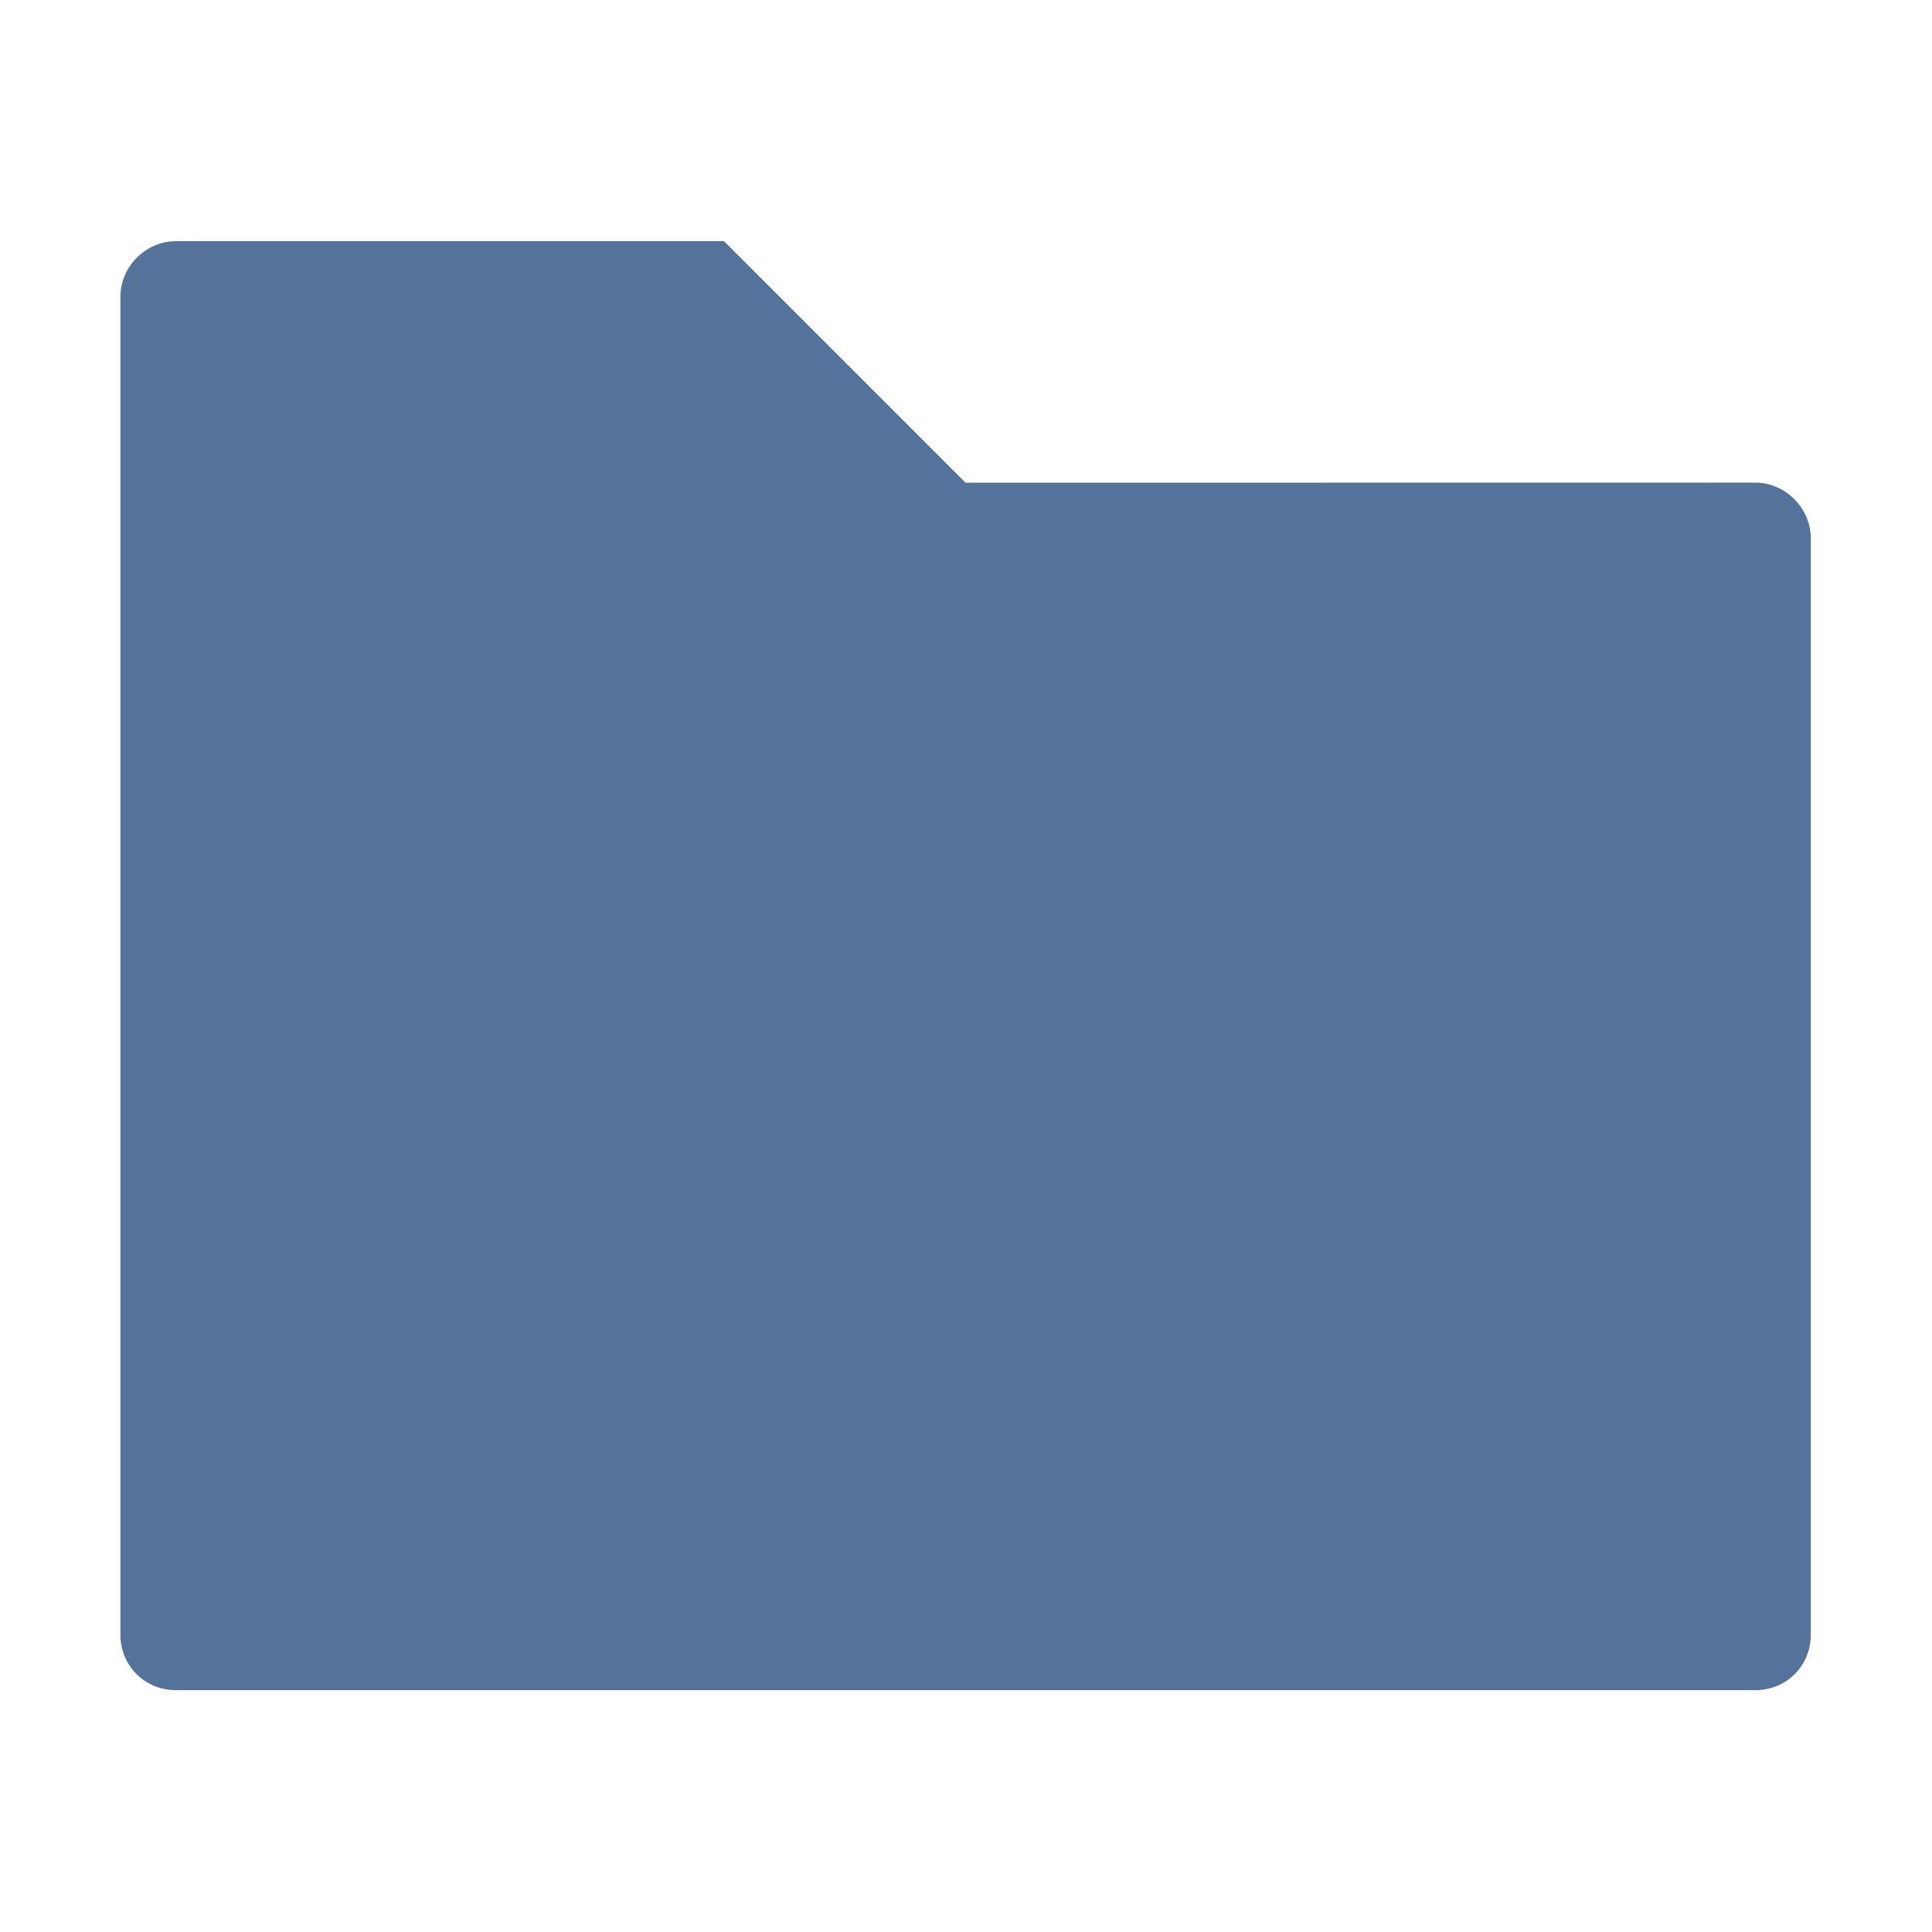
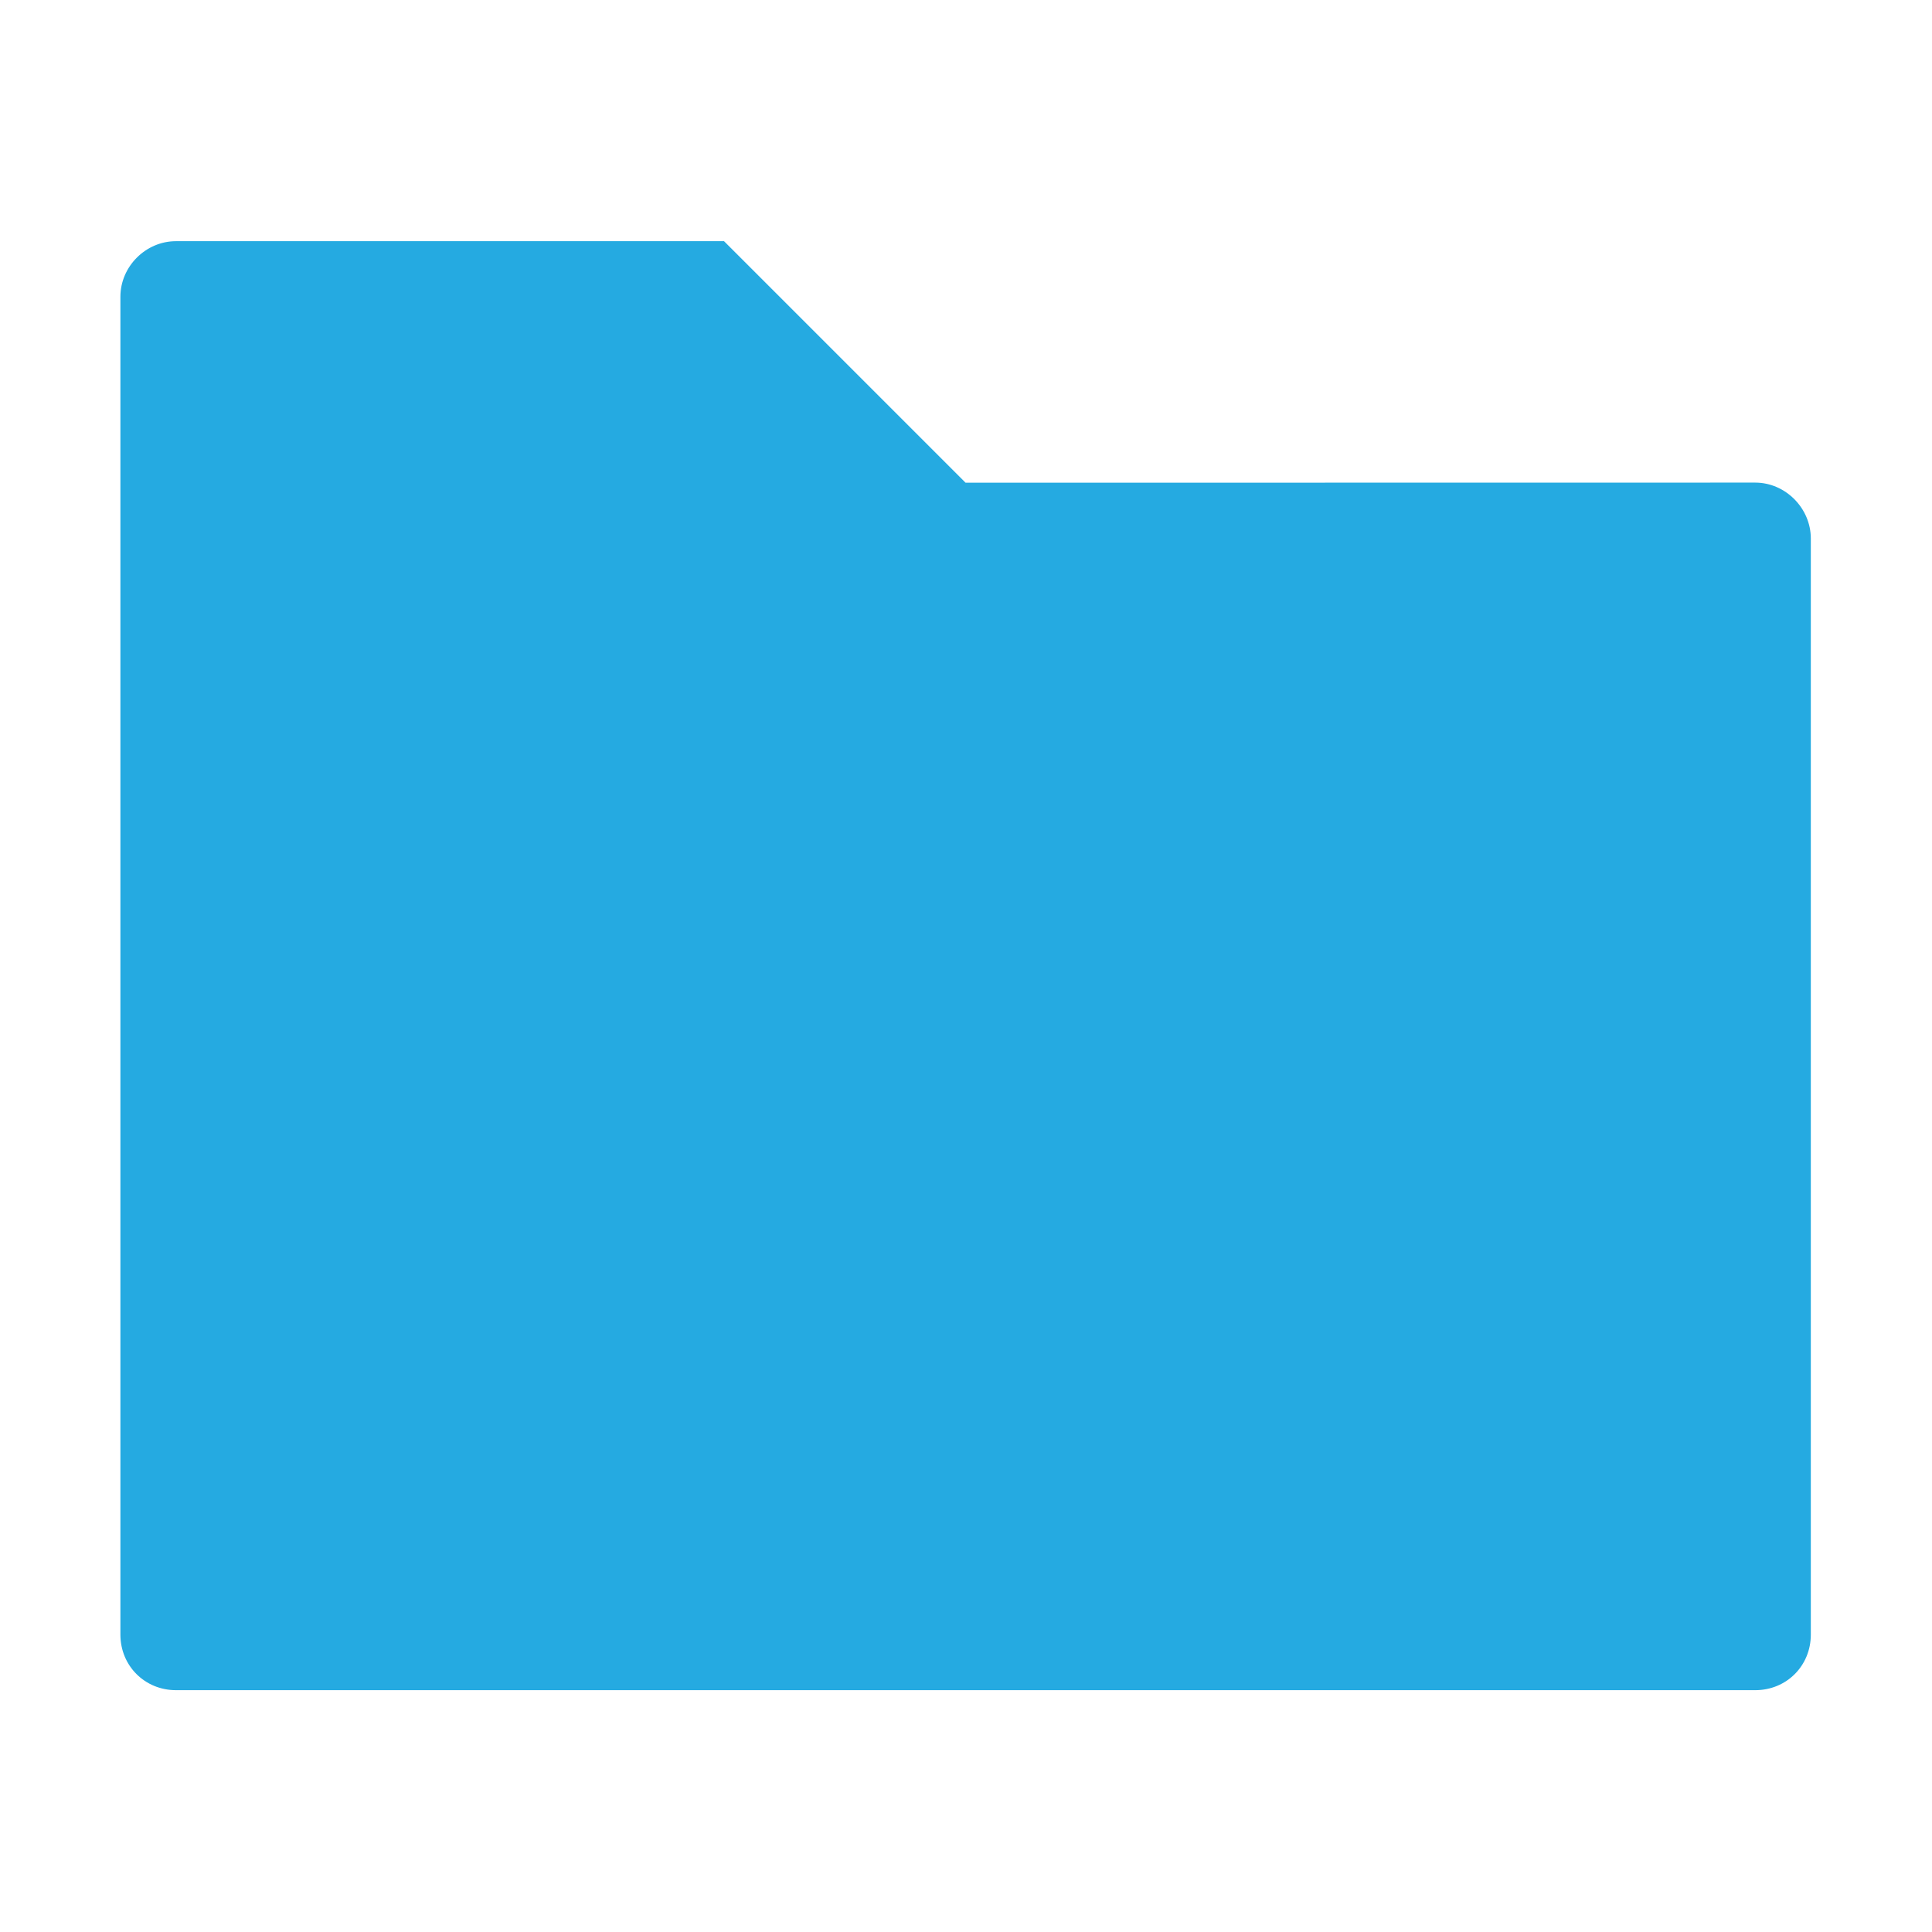
- <svg xmlns="http://www.w3.org/2000/svg" height="16" width="16" version="1.0">
-   <g fill-rule="evenodd" transform="matrix(.86667 0 0 .86667 -172.05 -864.43)" fill="#55739a">
-     <path d="m200.2 999.72c-0.289 0-0.531 0.242-0.531 0.531v12.784c0 0.298 0.233 0.531 0.531 0.531h15.091c0.299 0 0.531-0.233 0.531-0.531l0-10.474c0-0.289-0.242-0.534-0.531-0.534l-7.546 0.001-2.308-2.308z" fill-rule="evenodd" fill="#55739a" />
+ <svg xmlns="http://www.w3.org/2000/svg" width="16" height="16">
+   <g>
+     <g id="svg_1" fill="#55739a" transform="matrix(0.86667,0,0,0.86667,-172.05,-864.43) " fill-rule="evenodd">
+       <path id="svg_2" fill="#25aae1" fill-rule="evenodd" d="m200.2,999.72c-0.289,0 -0.531,0.242 -0.531,0.531l0,12.784c0,0.298 0.233,0.531 0.531,0.531l15.091,0c0.299,0 0.531,-0.233 0.531,-0.531l0,-10.474c0,-0.289 -0.242,-0.534 -0.531,-0.534l-7.546,0.001l-2.308,-2.308l-5.238,-0z" />
+     </g>
  </g>
</svg>
